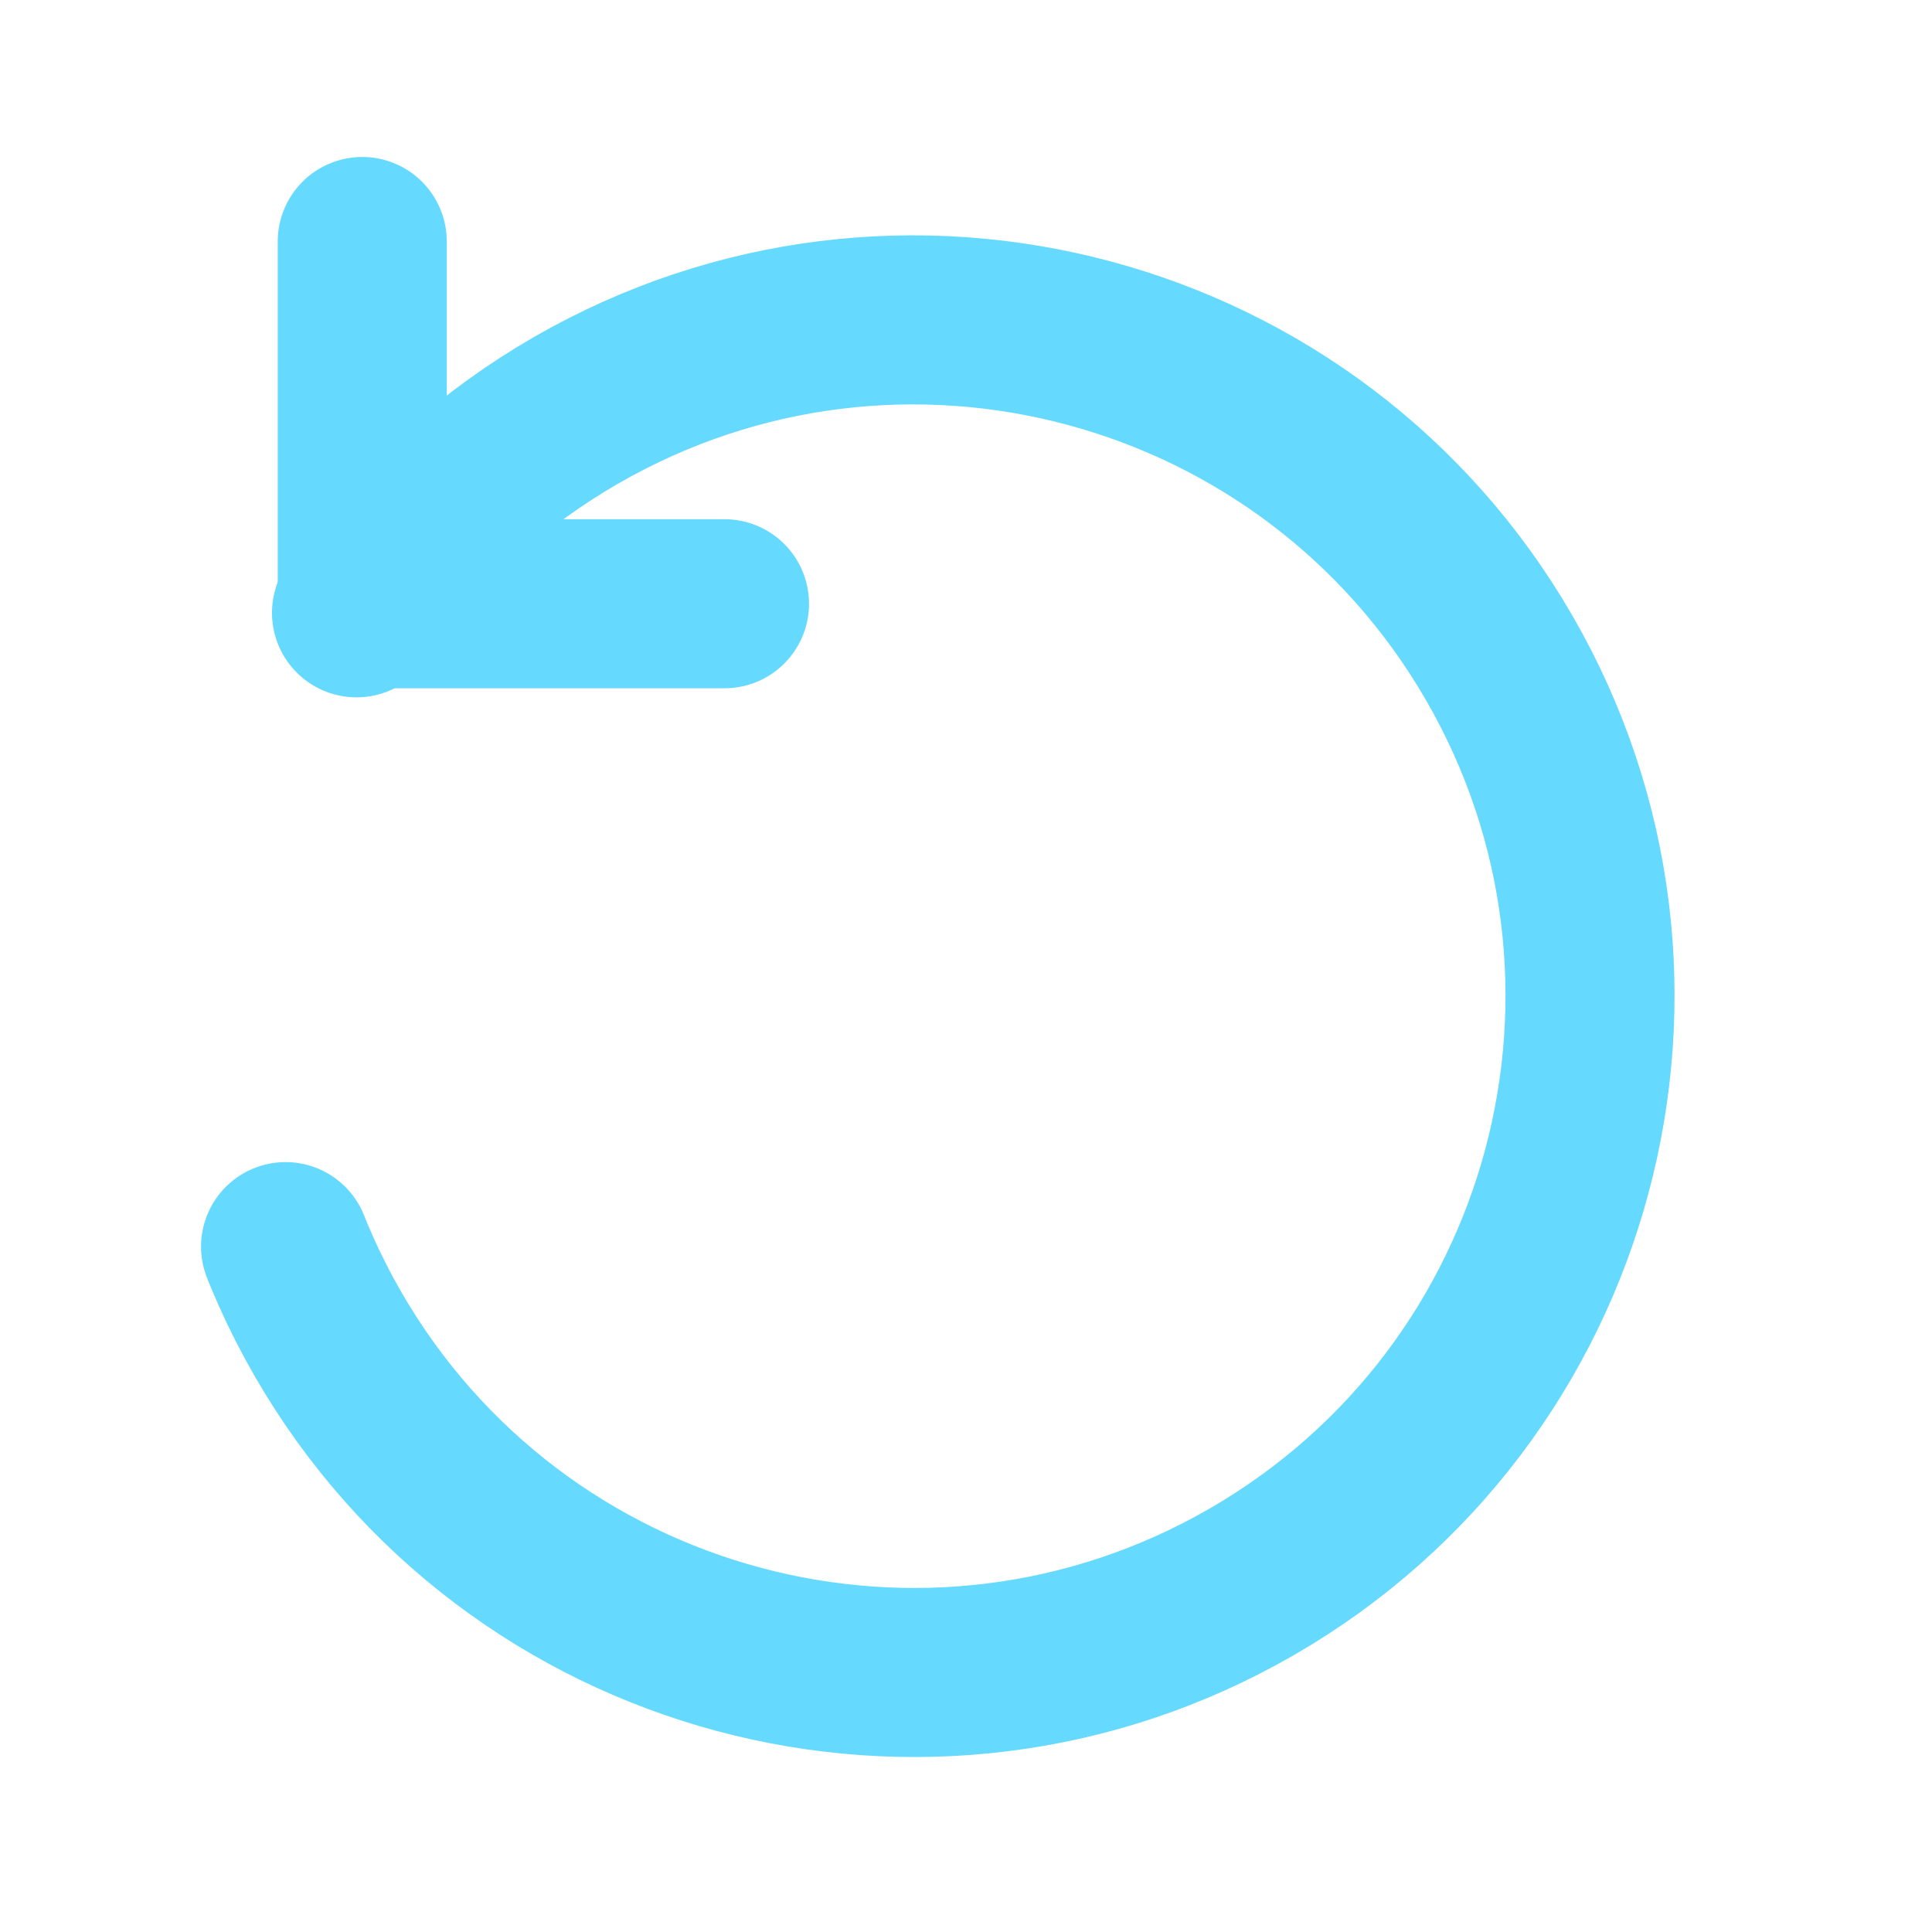
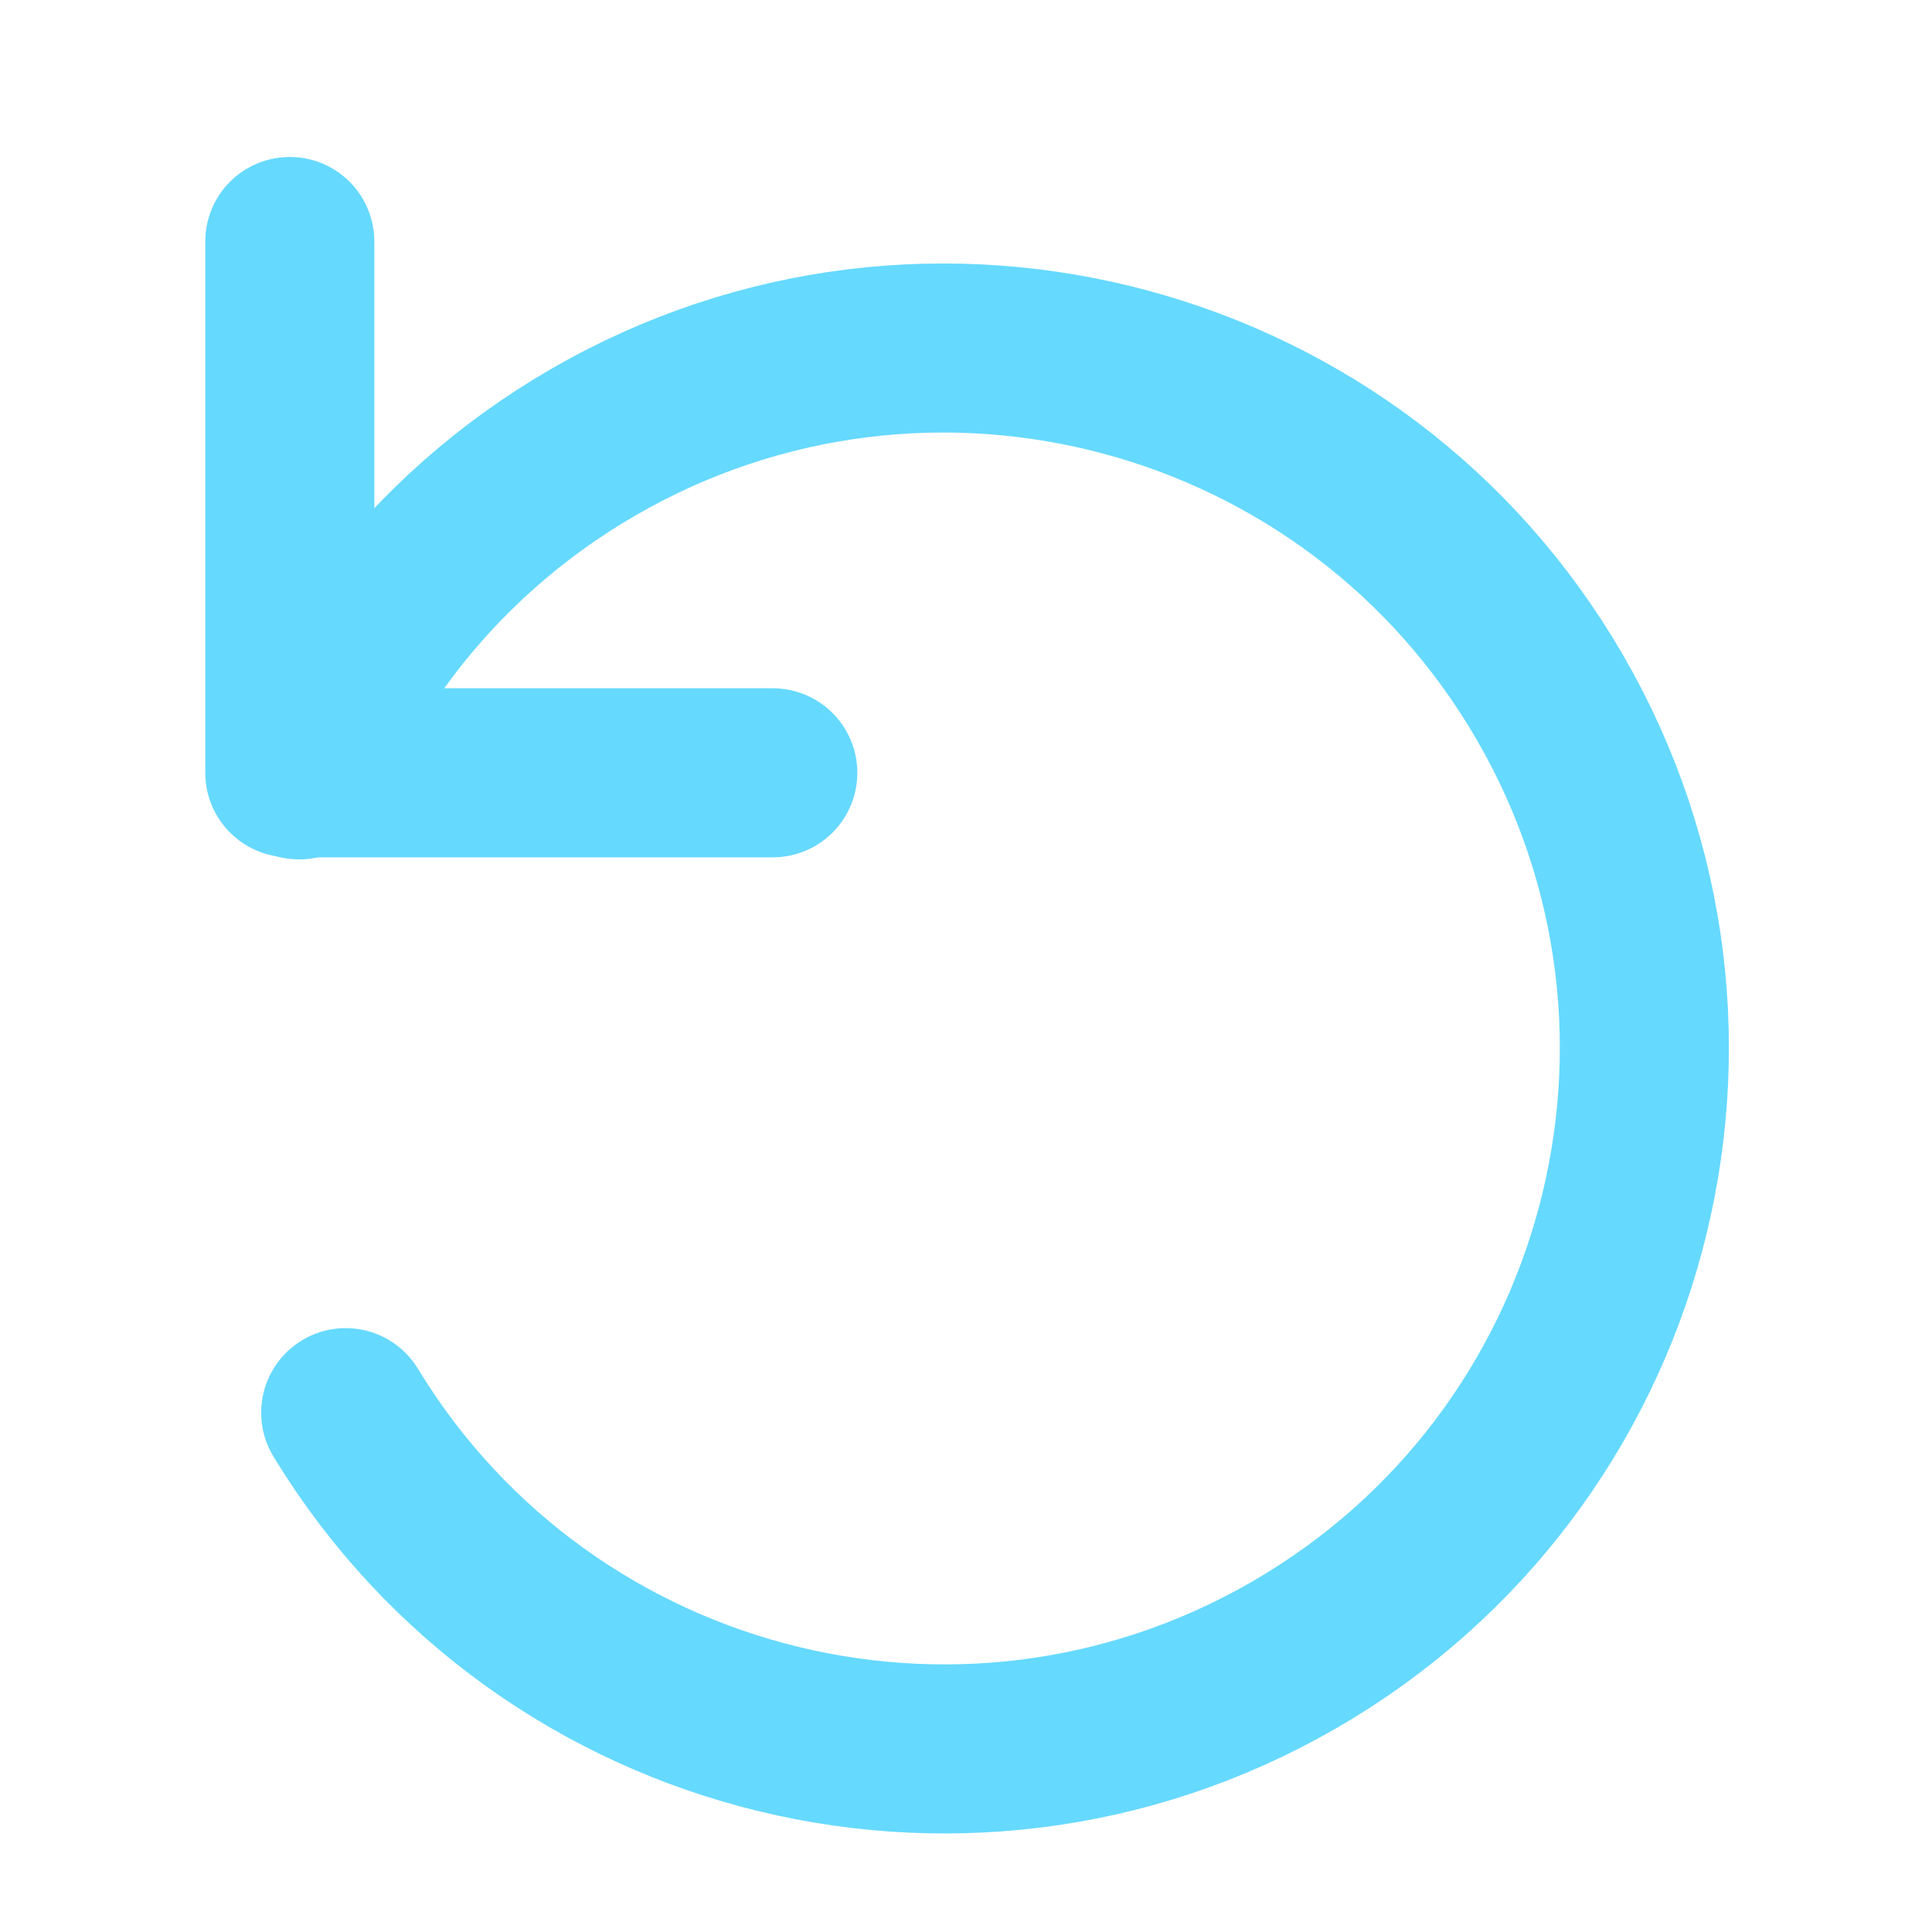
<svg xmlns="http://www.w3.org/2000/svg" viewBox="0 0 16 16">
  <g fill="none" stroke="hsl(195, 100%, 70%)" stroke-width="1.4" stroke-linecap="round" stroke-linejoin="round">
-     <circle cx="8.0" cy="7.5" r="5.6" stroke-dasharray="27.2 5.5" transform="rotate(-120 8 8)" />
-     <path d="M3 2V5H6" />
+     <circle cx="7.5" cy="7.5" r="5.8" stroke-dasharray="27.2 5.5" transform="rotate(-120 8 8)" />
+     <path d="M2.4 2.0V6.4H6.4" />
  </g>
</svg>
